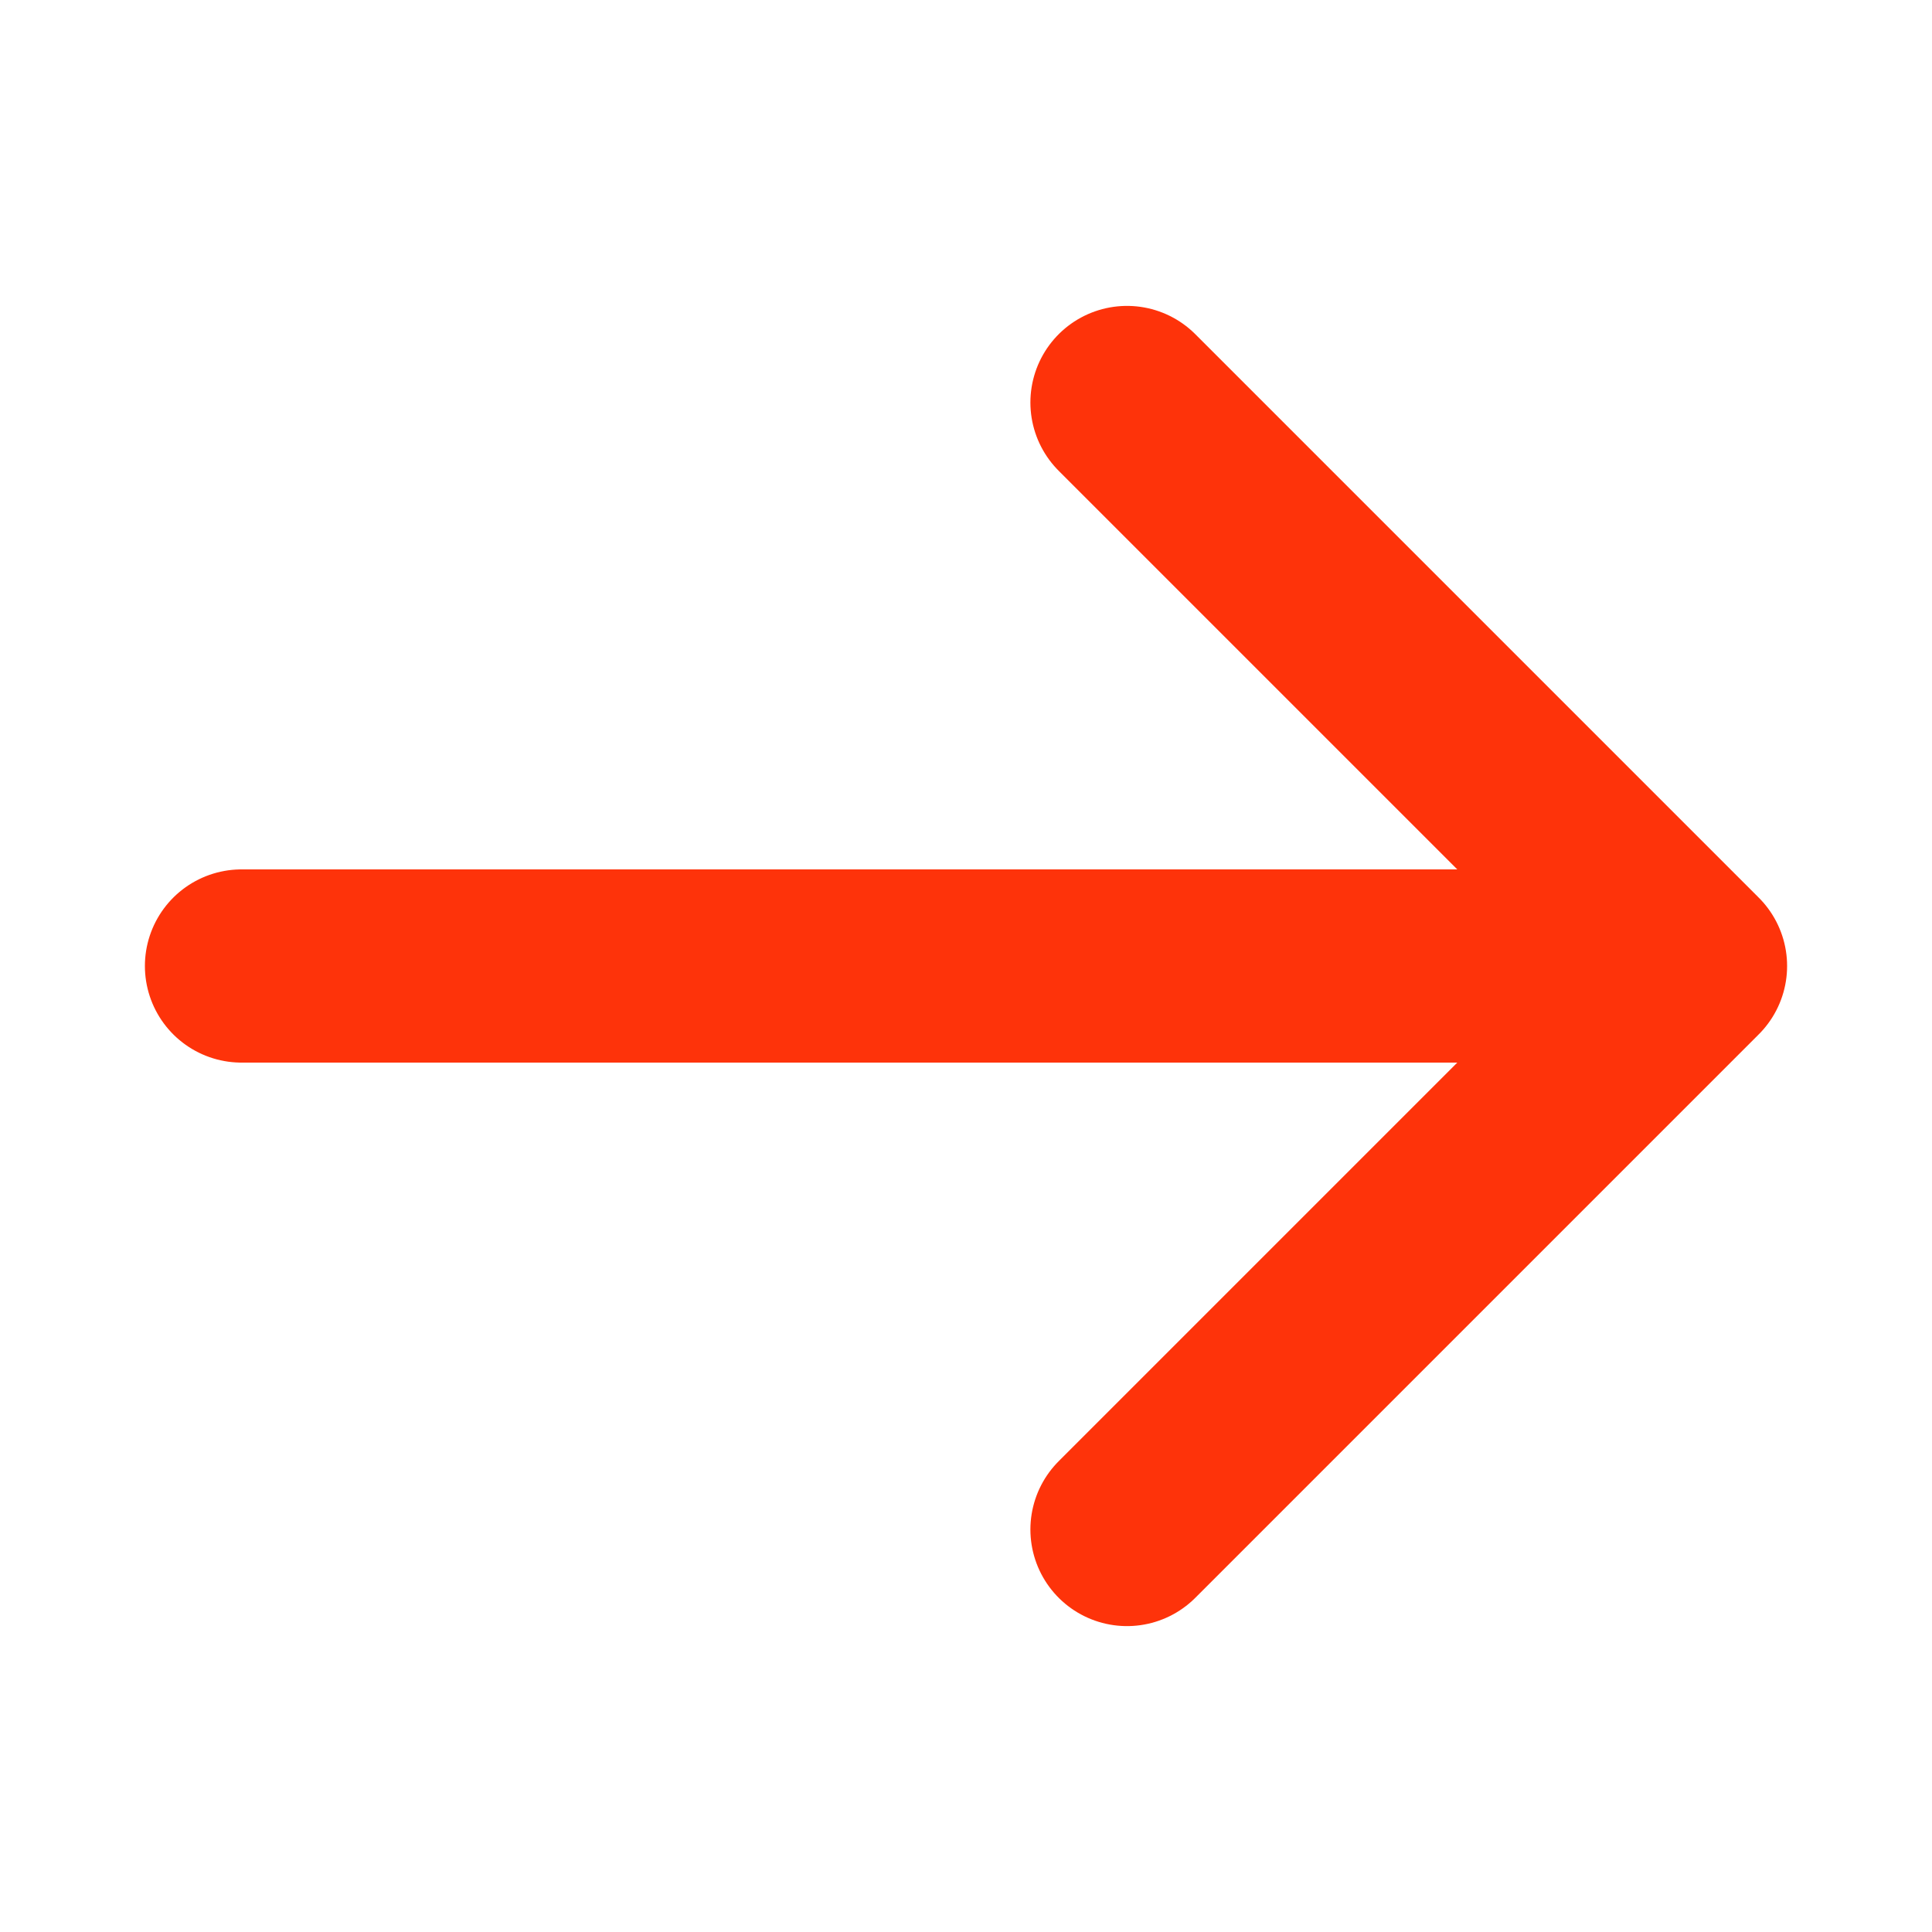
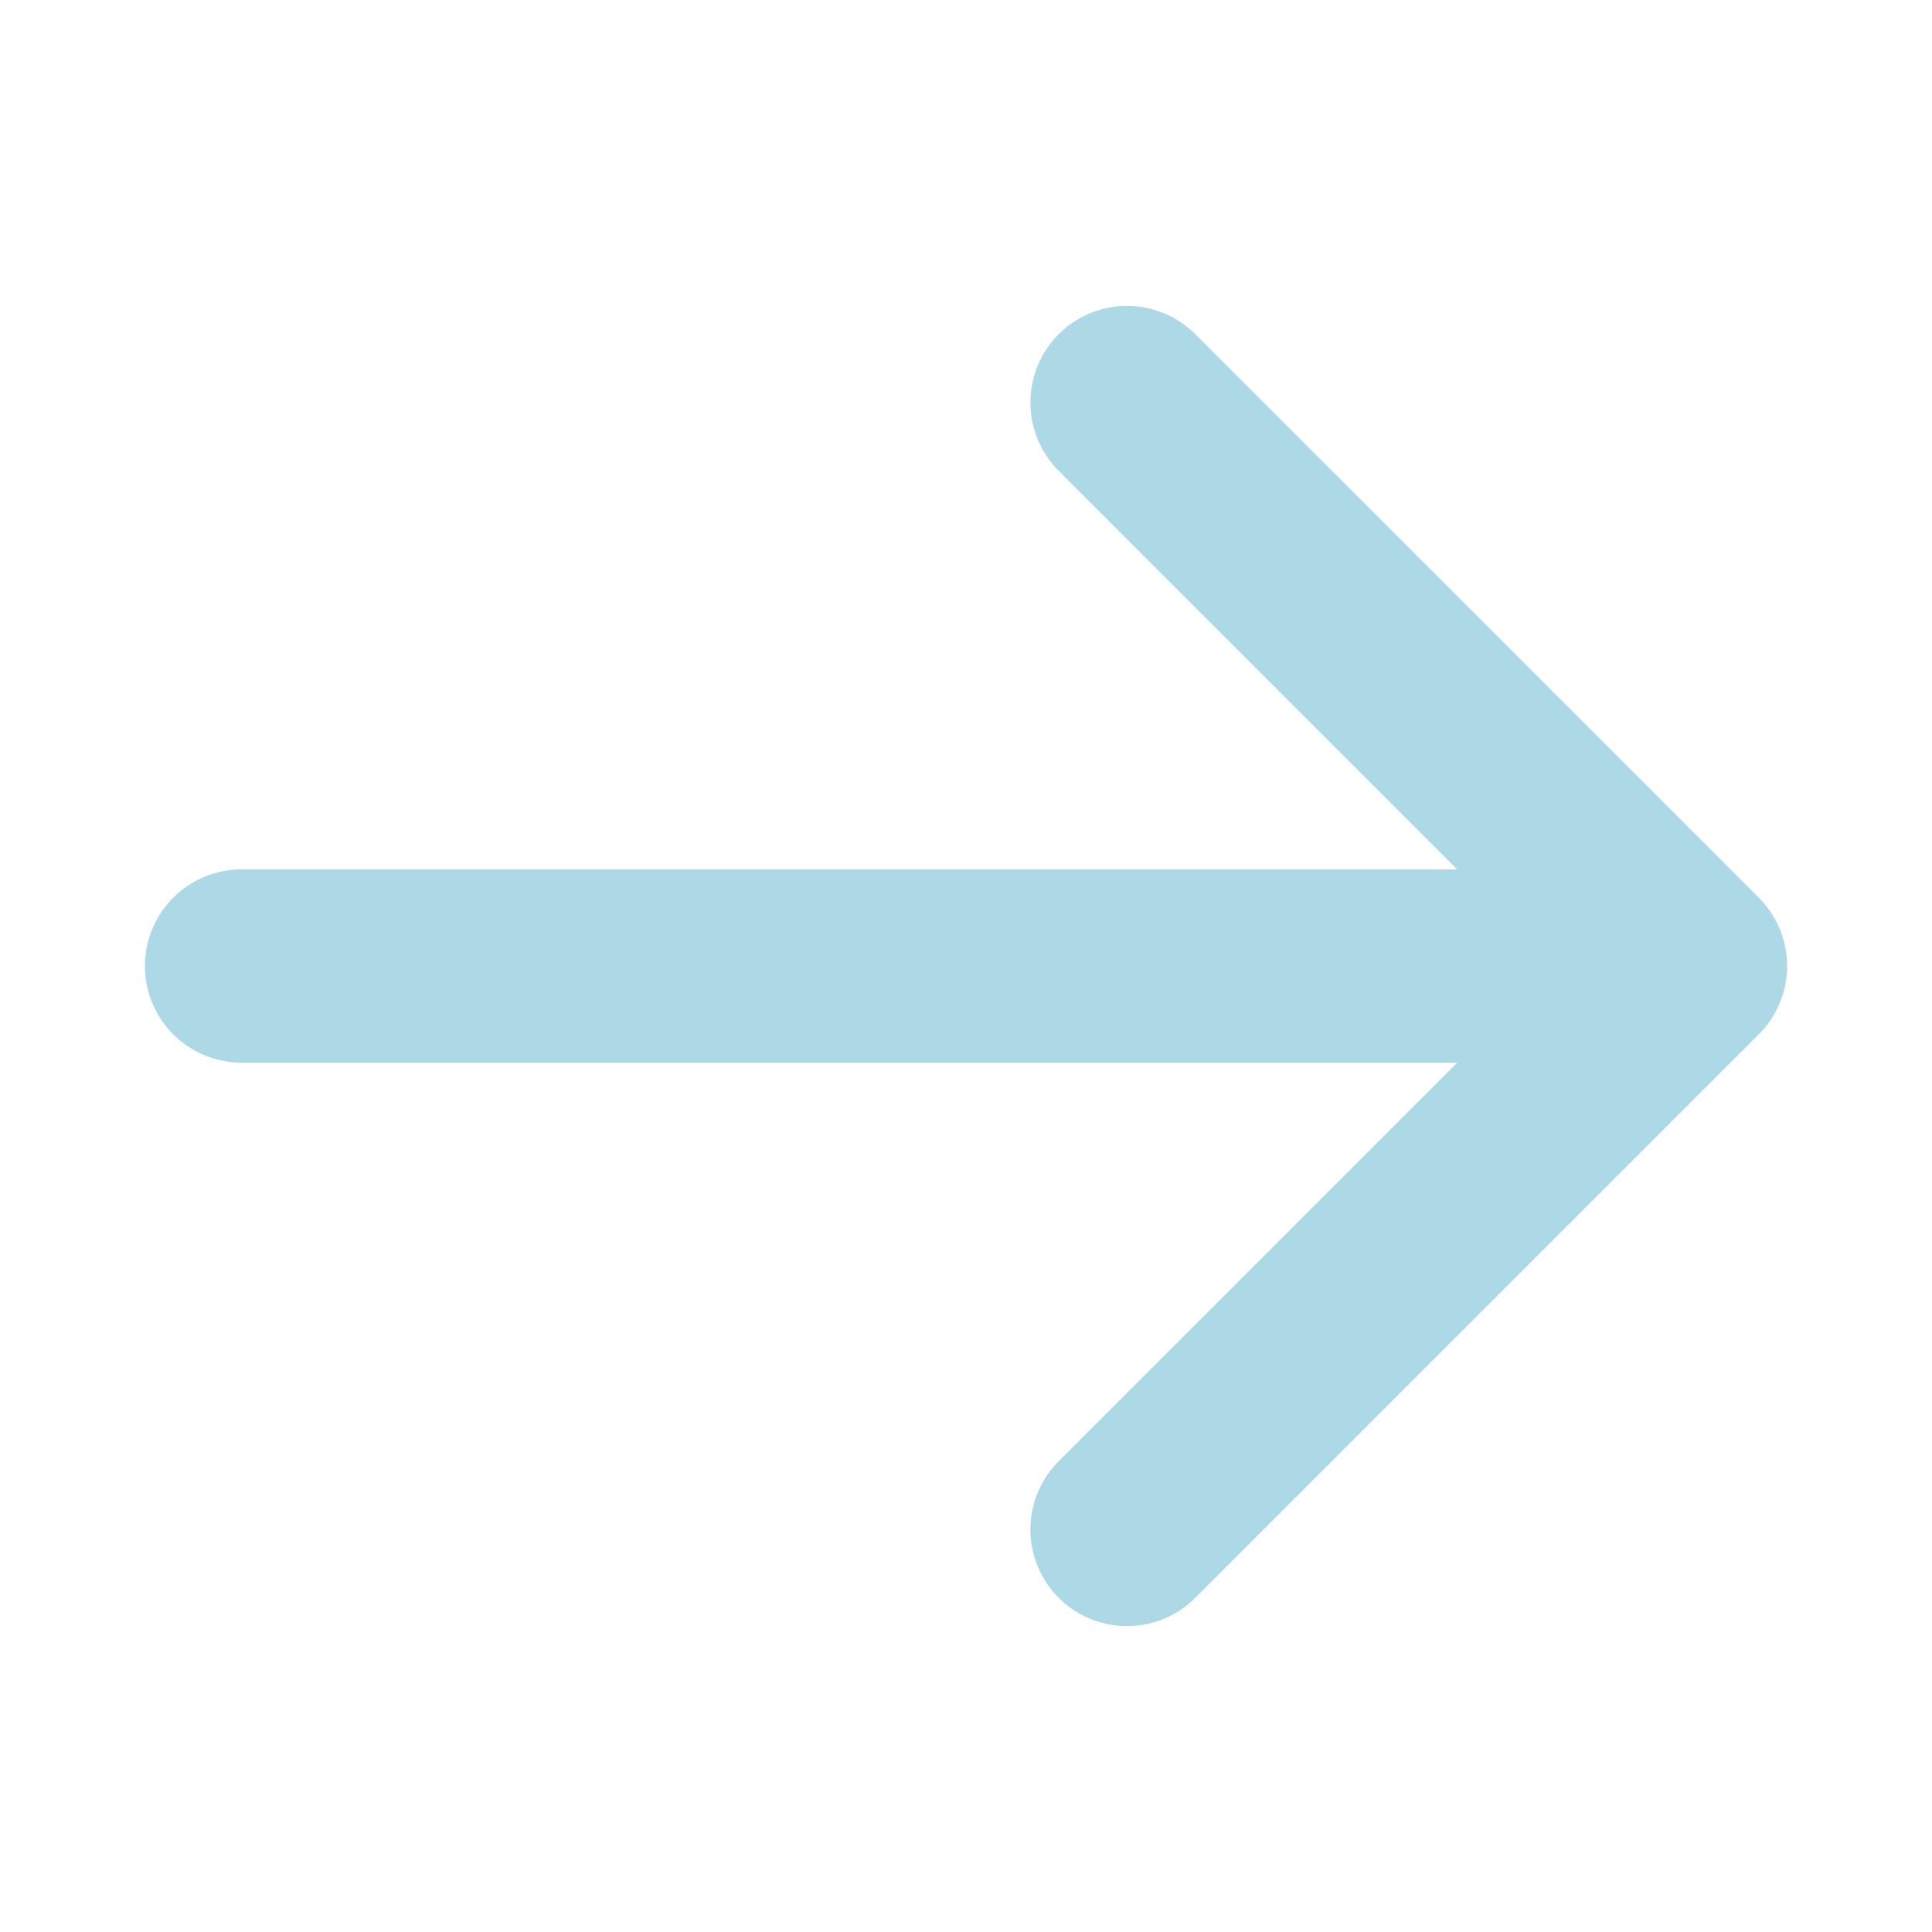
<svg xmlns="http://www.w3.org/2000/svg" width="30" height="30" viewBox="0 0 30 30" fill="none">
-   <path d="M17.5 6.25L26.25 15M26.25 15L17.5 23.75M26.25 15L3.75 15" stroke="#FE330A" stroke-width="3" stroke-linecap="round" stroke-linejoin="round" />
+   <path d="M17.5 6.25L26.25 15M26.25 15L17.5 23.75M26.25 15L3.75 15" stroke="#ADD8E6" stroke-width="3" stroke-linecap="round" stroke-linejoin="round" />
</svg>
